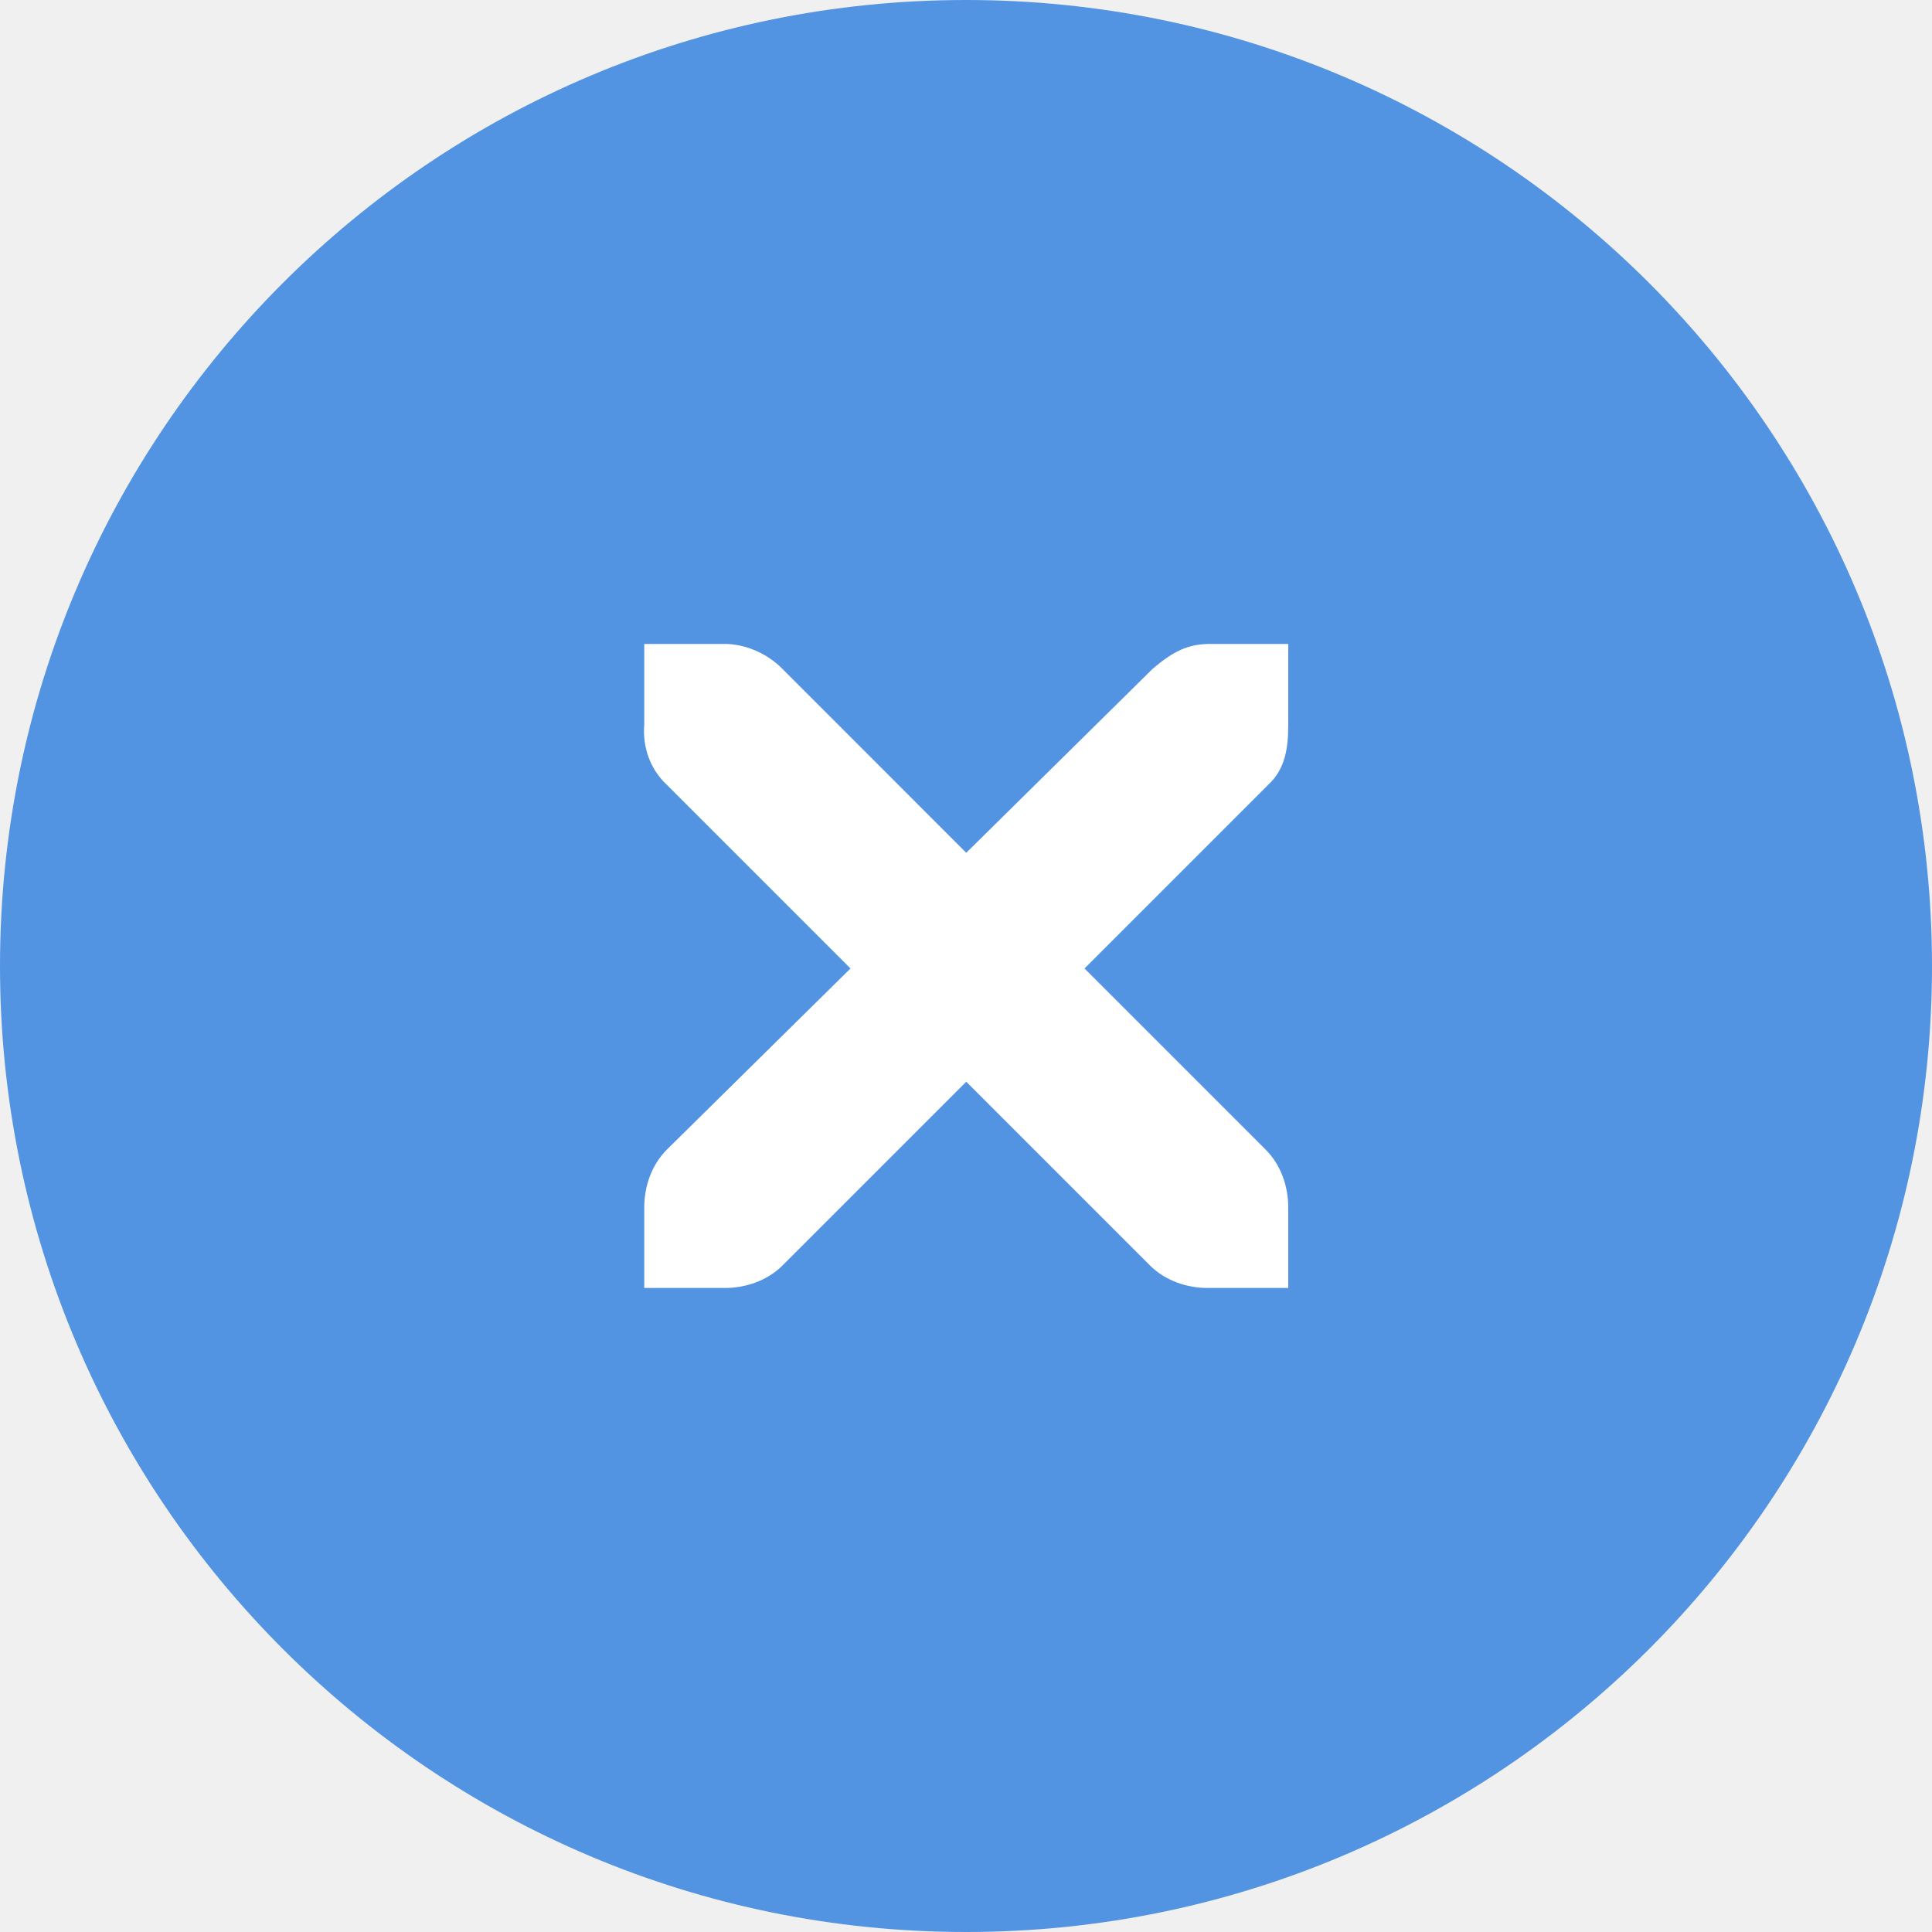
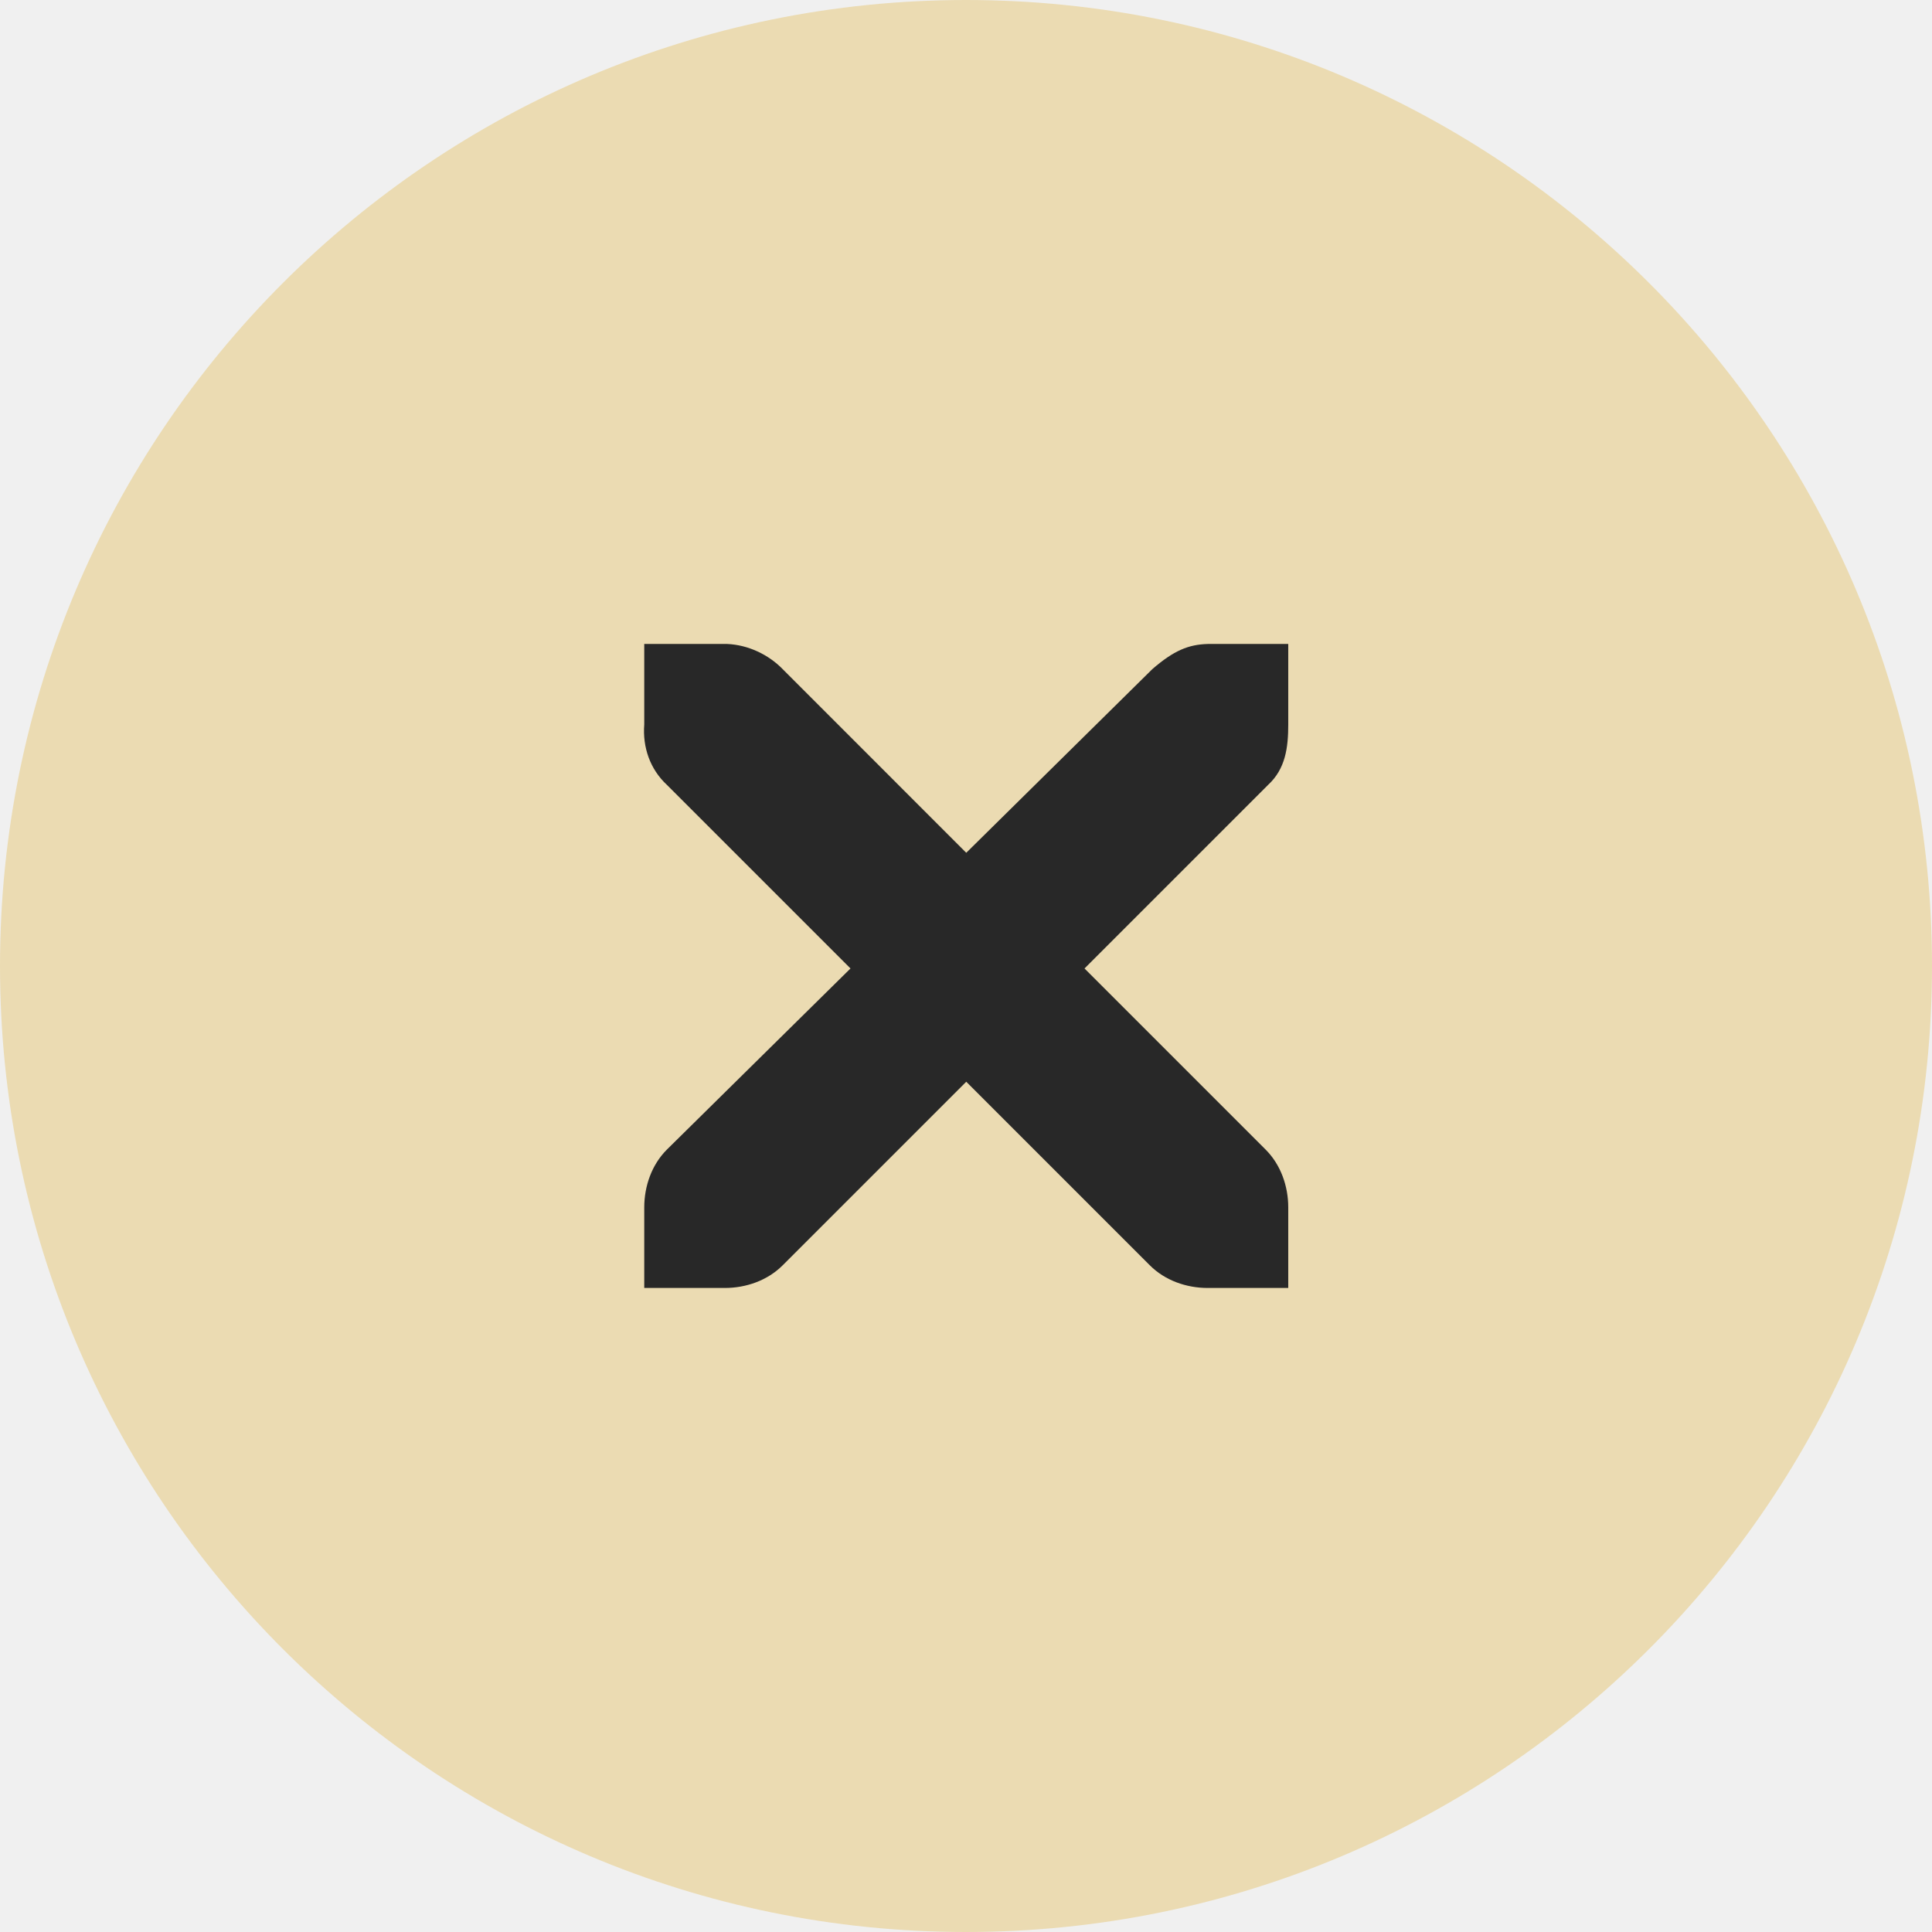
<svg xmlns="http://www.w3.org/2000/svg" width="18" height="18" viewBox="0 0 18 18" id="svg5995" version="1.1">
  <defs id="defs5997" />
  <g id="layer1" transform="translate(0,-1034.362)">
-     <circle style="display:inline;opacity:1;fill:#5294e2;fill-opacity:1;stroke:#5294e2;stroke-width:1;stroke-linecap:round;stroke-linejoin:miter;stroke-miterlimit:4;stroke-dasharray:none;stroke-dashoffset:0;stroke-opacity:1" id="path4166" cx="9" cy="1043.362" r="8.5" />
-     <g id="g4201" transform="translate(-19.06014,1044.307)" style="display:inline;fill:#adafb5;fill-opacity:1">
-       <g style="display:inline;fill:#adafb5;fill-opacity:1" id="layer9" transform="translate(-60,-518)" />
-       <g id="layer10" transform="translate(-60,-518)" style="fill:#adafb5;fill-opacity:1" />
-       <g id="layer11" transform="translate(-60,-518)" style="fill:#adafb5;fill-opacity:1" />
-       <g transform="matrix(0.75,0,0,0.75,22.0625,-6.945224)" id="g2996" style="fill:#adafb5;fill-opacity:1">
-         <g transform="translate(-60,-518)" id="layer12" style="fill:#adafb5;fill-opacity:1">
-           <g transform="translate(19,-242)" id="layer4-4-1" style="display:inline;fill:#adafb5;fill-opacity:1">
-             <path d="m 45,764 1,0 c 0.01,-1.2e-4 0.021,-4.6e-4 0.031,0 0.255,0.011 0.51,0.129 0.688,0.312 L 49,766.594 51.312,764.312 C 51.578,764.082 51.759,764.007 52,764 l 1,0 0,1 c 0,0.286 -0.034,0.551 -0.25,0.75 l -2.281,2.281 2.25,2.25 C 52.907,770.469 53,770.735 53,771 l 0,1 -1,0 c -0.265,-10e-6 -0.531,-0.093 -0.719,-0.281 L 49,769.438 46.719,771.719 C 46.531,771.907 46.265,772 46,772 l -1,0 0,-1 c -3e-6,-0.265 0.093,-0.531 0.281,-0.719 l 2.281,-2.25 L 45.281,765.75 C 45.071,765.555 44.978,765.281 45,765 l 0,-1 z" id="path10839-9" style="color:#bebebe;font-style:normal;font-variant:normal;font-weight:normal;font-stretch:normal;font-size:medium;line-height:normal;font-family:'Andale Mono';-inkscape-font-specification:'Andale Mono';text-indent:0;text-align:start;text-decoration:none;text-decoration-line:none;letter-spacing:normal;word-spacing:normal;text-transform:none;direction:ltr;block-progression:tb;writing-mode:lr-tb;text-anchor:start;display:inline;overflow:visible;visibility:visible;fill:#ffffff;fill-opacity:1;fill-rule:nonzero;stroke:none;stroke-width:1.781;marker:none;enable-background:new" />
+     <circle style="display:inline;opacity:1;fill:#ebdbb2;fill-opacity:1;stroke:#ebdbb2;stroke-width:1;stroke-linecap:round;stroke-linejoin:miter;stroke-miterlimit:4;stroke-dasharray:none;stroke-dashoffset:0;stroke-opacity:1" id="path4166" cx="9" cy="1043.362" r="8.5" />
+     <g id="g4201" transform="translate(-19.06014,1044.307)" style="display:inline;fill:#bdae93;fill-opacity:1">
+       <g style="display:inline;fill:#bdae93;fill-opacity:1" id="layer9" transform="translate(-60,-518)" />
+       <g id="layer10" transform="translate(-60,-518)" style="fill:#bdae93;fill-opacity:1" />
+       <g id="layer11" transform="translate(-60,-518)" style="fill:#bdae93;fill-opacity:1" />
+       <g transform="matrix(0.75,0,0,0.75,22.0625,-6.945224)" id="g2996" style="fill:#bdae93;fill-opacity:1">
+         <g transform="translate(-60,-518)" id="layer12" style="fill:#bdae93;fill-opacity:1">
+           <g transform="translate(19,-242)" id="layer4-4-1" style="display:inline;fill:#bdae93;fill-opacity:1">
+             <path d="m 45,764 1,0 c 0.01,-1.2e-4 0.021,-4.6e-4 0.031,0 0.255,0.011 0.51,0.129 0.688,0.312 L 49,766.594 51.312,764.312 C 51.578,764.082 51.759,764.007 52,764 l 1,0 0,1 c 0,0.286 -0.034,0.551 -0.25,0.75 l -2.281,2.281 2.25,2.25 C 52.907,770.469 53,770.735 53,771 l 0,1 -1,0 c -0.265,-10e-6 -0.531,-0.093 -0.719,-0.281 L 49,769.438 46.719,771.719 C 46.531,771.907 46.265,772 46,772 l -1,0 0,-1 c -3e-6,-0.265 0.093,-0.531 0.281,-0.719 l 2.281,-2.25 L 45.281,765.75 C 45.071,765.555 44.978,765.281 45,765 l 0,-1 z" id="path10839-9" style="color:#D5C4A1;font-style:normal;font-variant:normal;font-weight:normal;font-stretch:normal;font-size:medium;line-height:normal;font-family:'Andale Mono';-inkscape-font-specification:'Andale Mono';text-indent:0;text-align:start;text-decoration:none;text-decoration-line:none;letter-spacing:normal;word-spacing:normal;text-transform:none;direction:ltr;block-progression:tb;writing-mode:lr-tb;text-anchor:start;display:inline;overflow:visible;visibility:visible;fill:#282828;fill-opacity:1;fill-rule:nonzero;stroke:none;stroke-width:1.781;marker:none;enable-background:new" />
          </g>
        </g>
      </g>
-       <g id="layer13" transform="translate(-60,-518)" style="fill:#adafb5;fill-opacity:1" />
-       <g id="layer14" transform="translate(-60,-518)" style="fill:#adafb5;fill-opacity:1" />
-       <g id="layer15" transform="translate(-60,-518)" style="fill:#adafb5;fill-opacity:1" />
+       <g id="layer13" transform="translate(-60,-518)" style="fill:#bdae93;fill-opacity:1" />
+       <g id="layer14" transform="translate(-60,-518)" style="fill:#bdae93;fill-opacity:1" />
+       <g id="layer15" transform="translate(-60,-518)" style="fill:#bdae93;fill-opacity:1" />
    </g>
  </g>
</svg>
